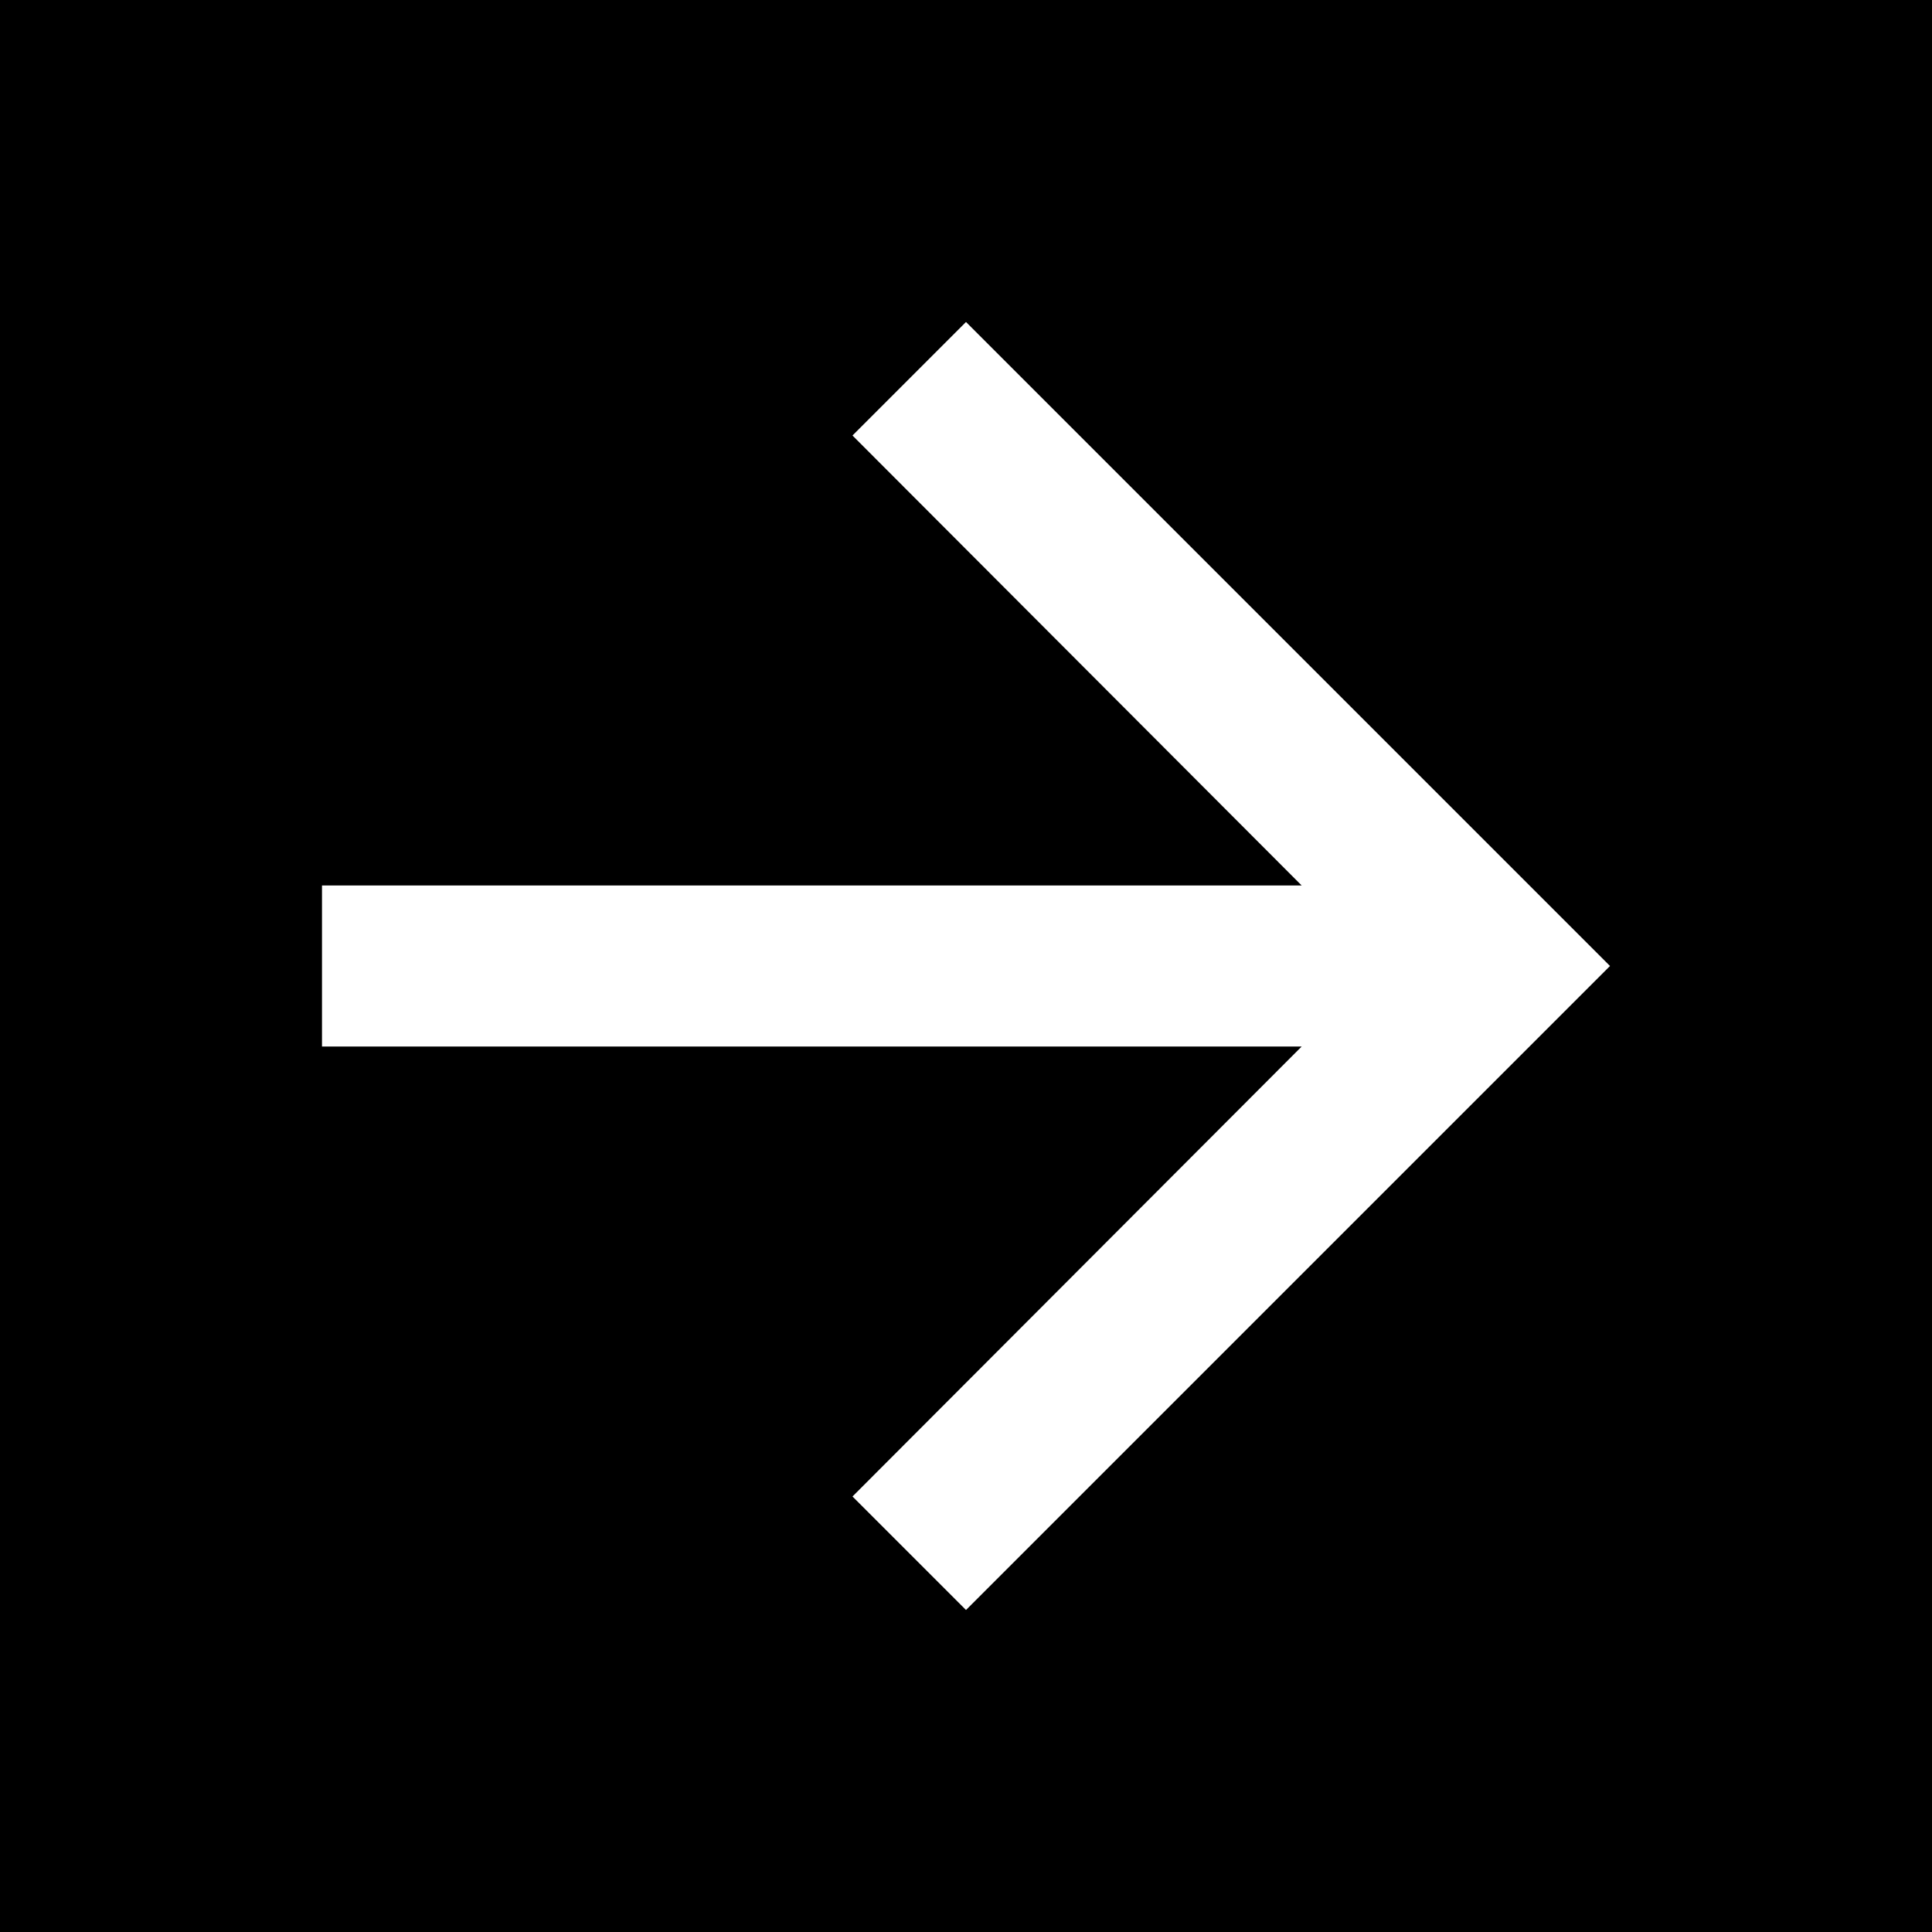
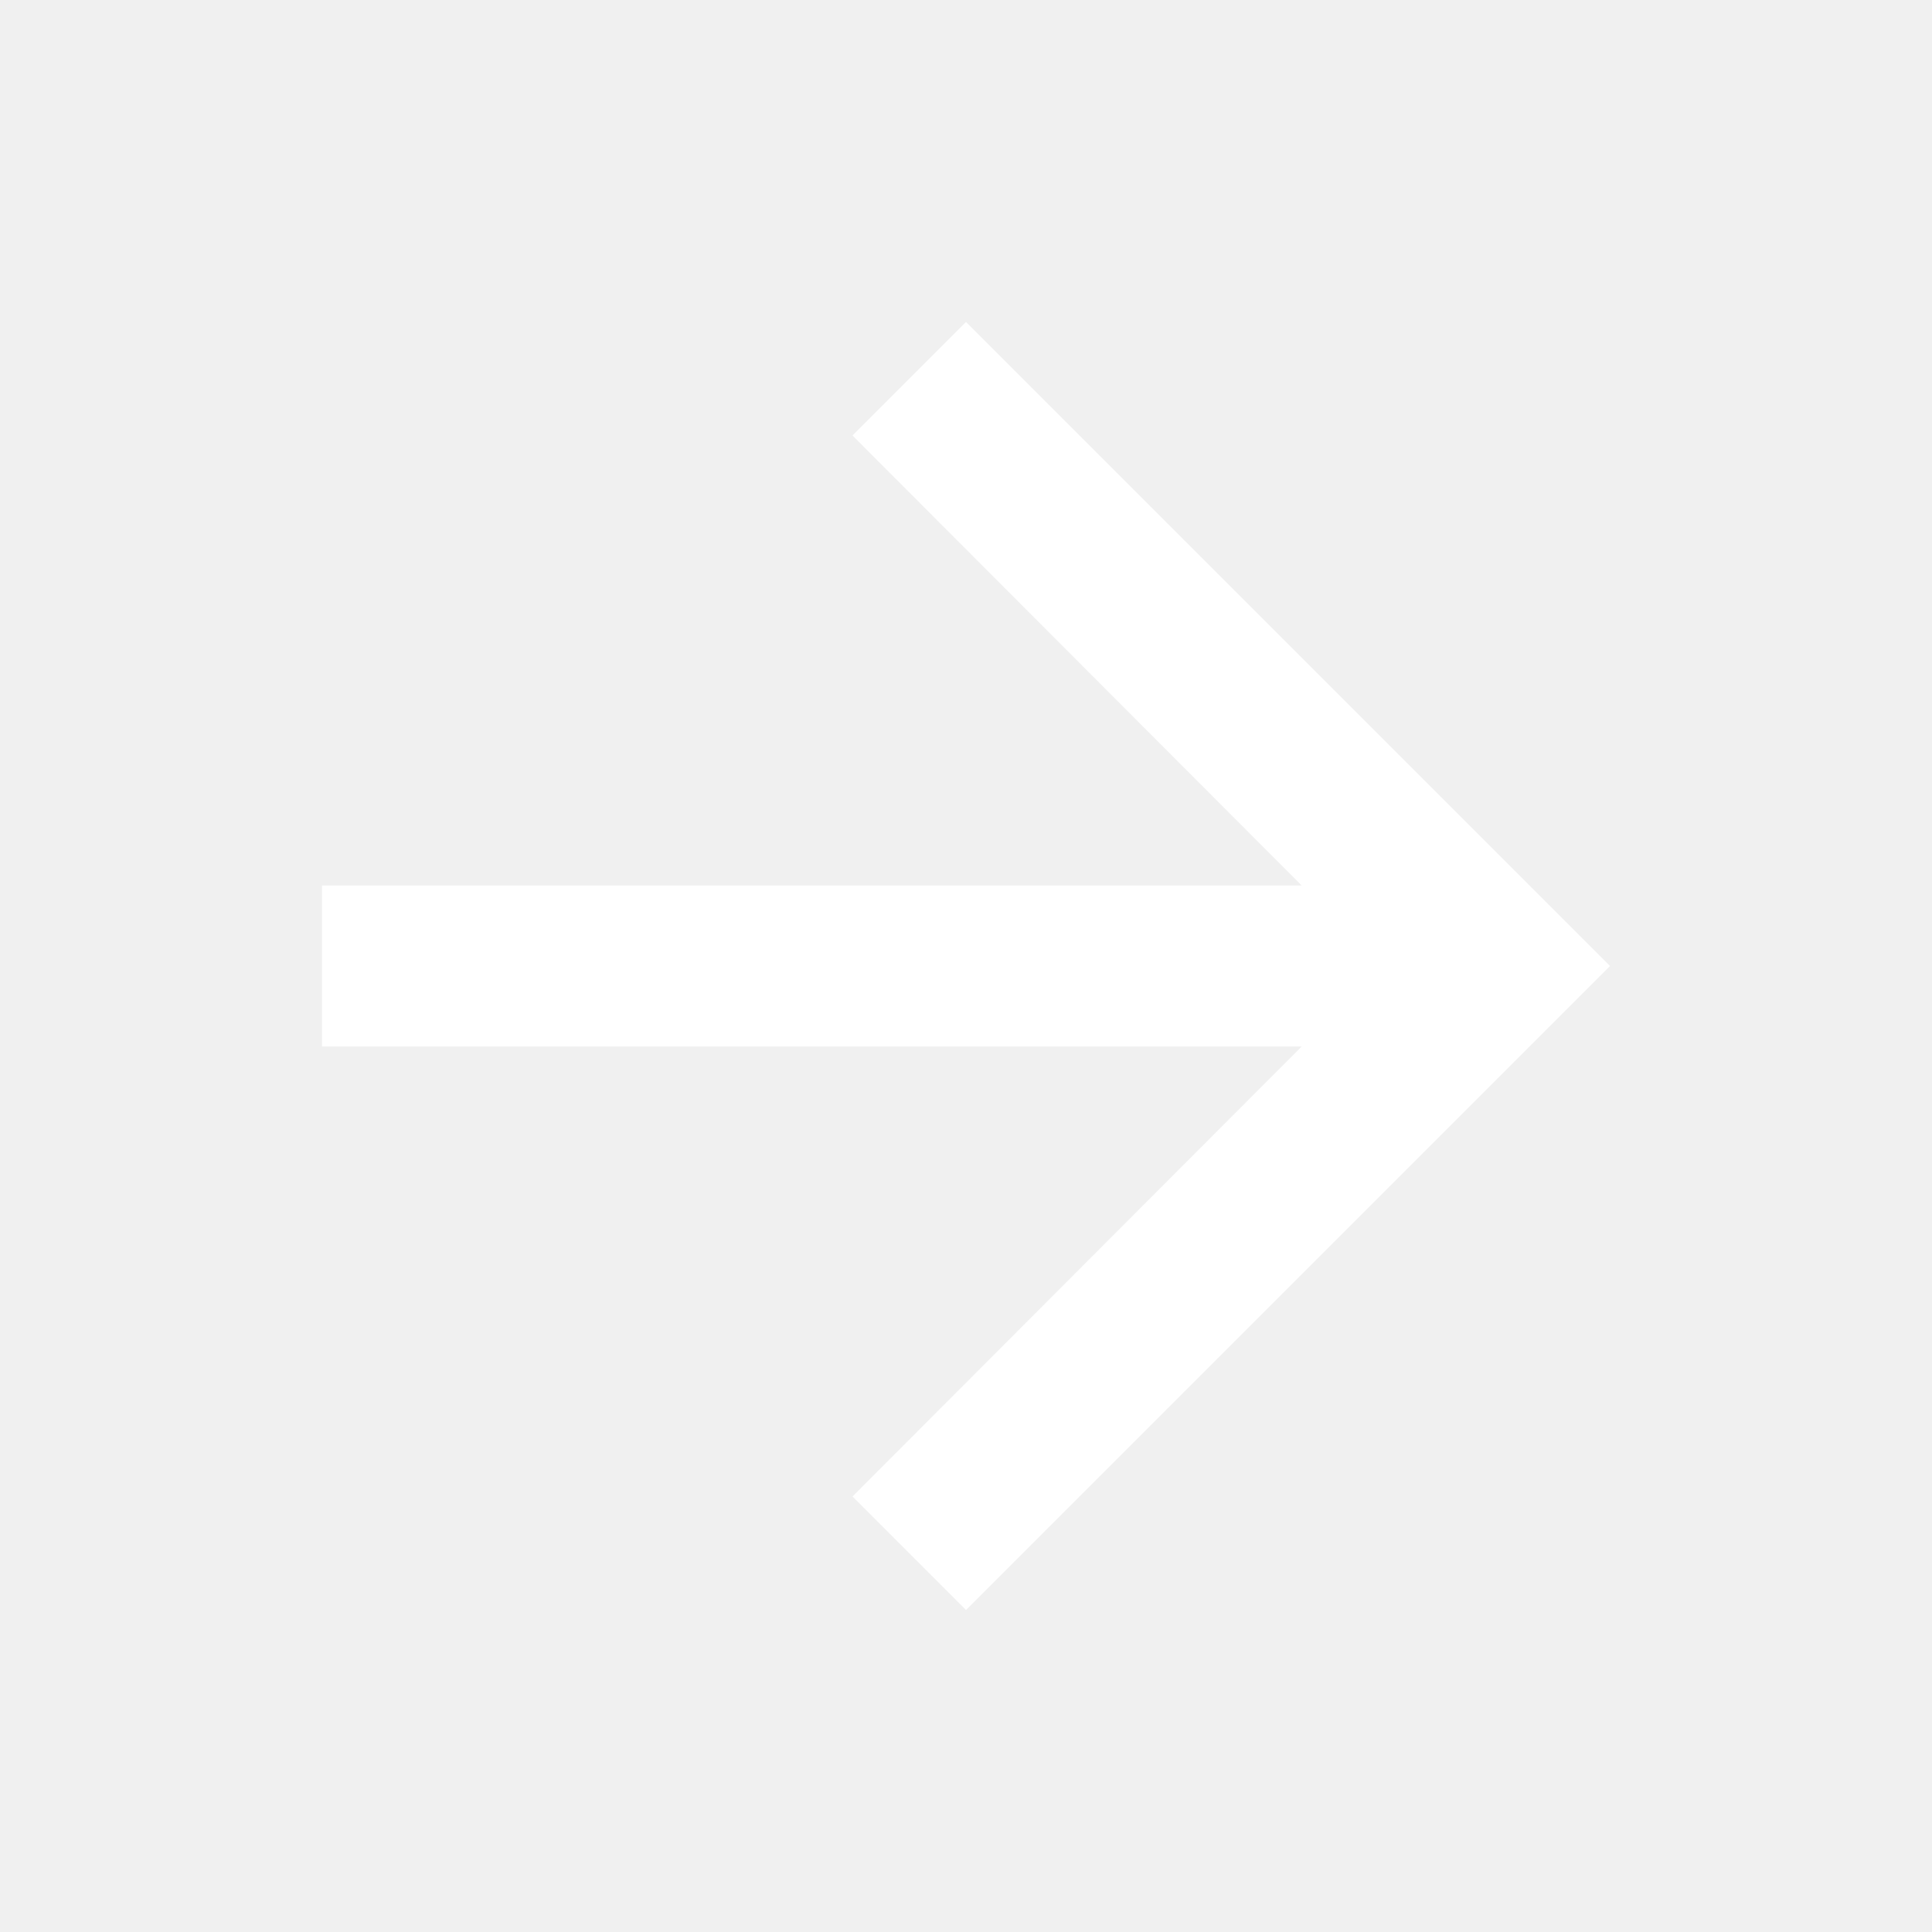
<svg xmlns="http://www.w3.org/2000/svg" height="24px" viewBox="0 0 24 24" width="24px" fill="#ffffff">
-   <path d="M0 0h24v24H0V0z" fill="#000000" />
+   <path d="M0 0h24v24H0V0z" fill="transparent" />
  <path d="M12 4l-1.41 1.41L16.17 11H4v2h12.17l-5.58 5.59L12 20l8-8-8-8z" />
</svg>
